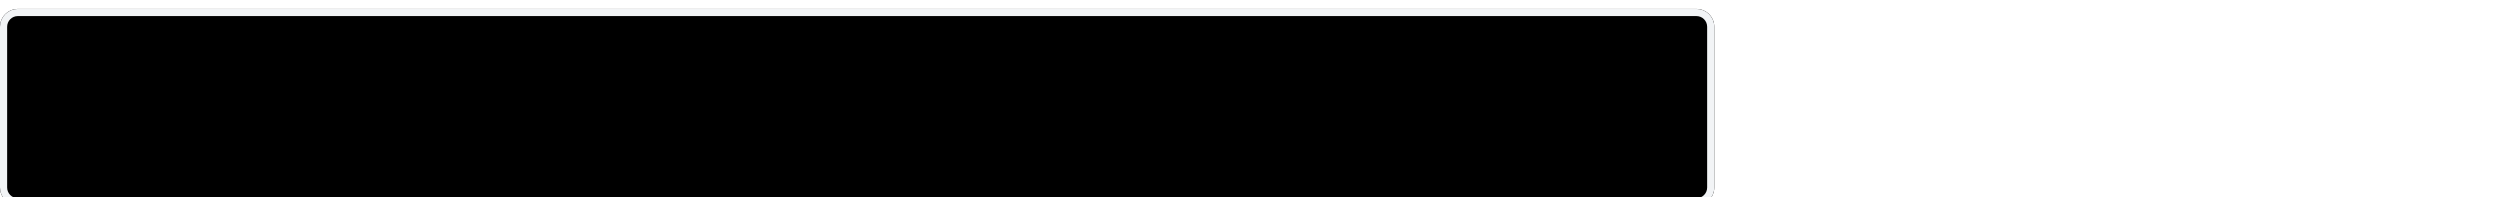
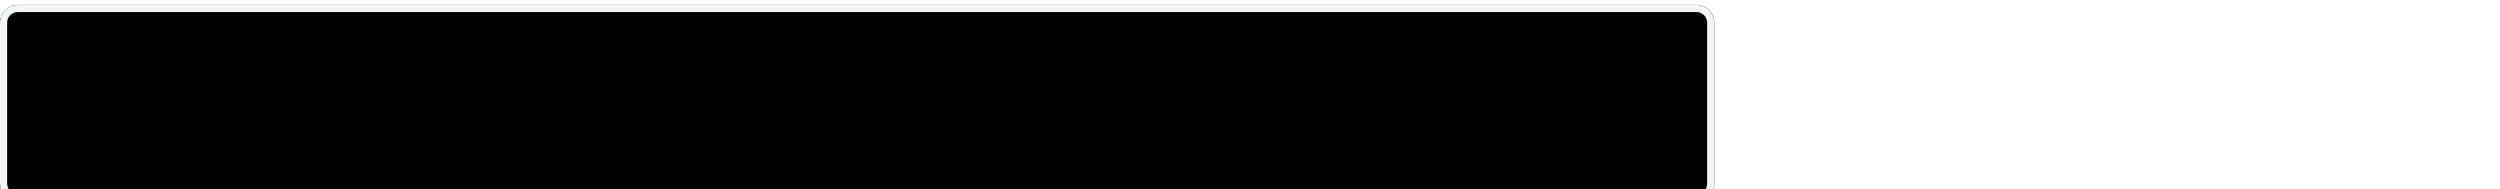
- <svg xmlns="http://www.w3.org/2000/svg" width="700" height="55" viewBox="0 0 700 50" fill="none">
+ <svg xmlns="http://www.w3.org/2000/svg" width="730" height="55" viewBox="0 0 700 50" fill="none">
  <g filter="url(#filter0_d_34_334)">
    <path fill-rule="evenodd" clip-rule="evenodd" d="M0 5C0 2.239 2.239 0 5 0H475C477.761 0 480 2.239 480 5V50C480 52.761 477.761 55 475 55H5C2.239 55 0 52.761 0 50V5Z" fill="#000000" />
    <path d="M1 5C1 2.791 2.791 1 5 1H475C477.209 1 479 2.791 479 5V50C479 52.209 477.209 54 475 54H5C2.791 54 1 52.209 1 50V5Z" stroke="#F2F4F6" stroke-width="2" />
  </g>
</svg>
